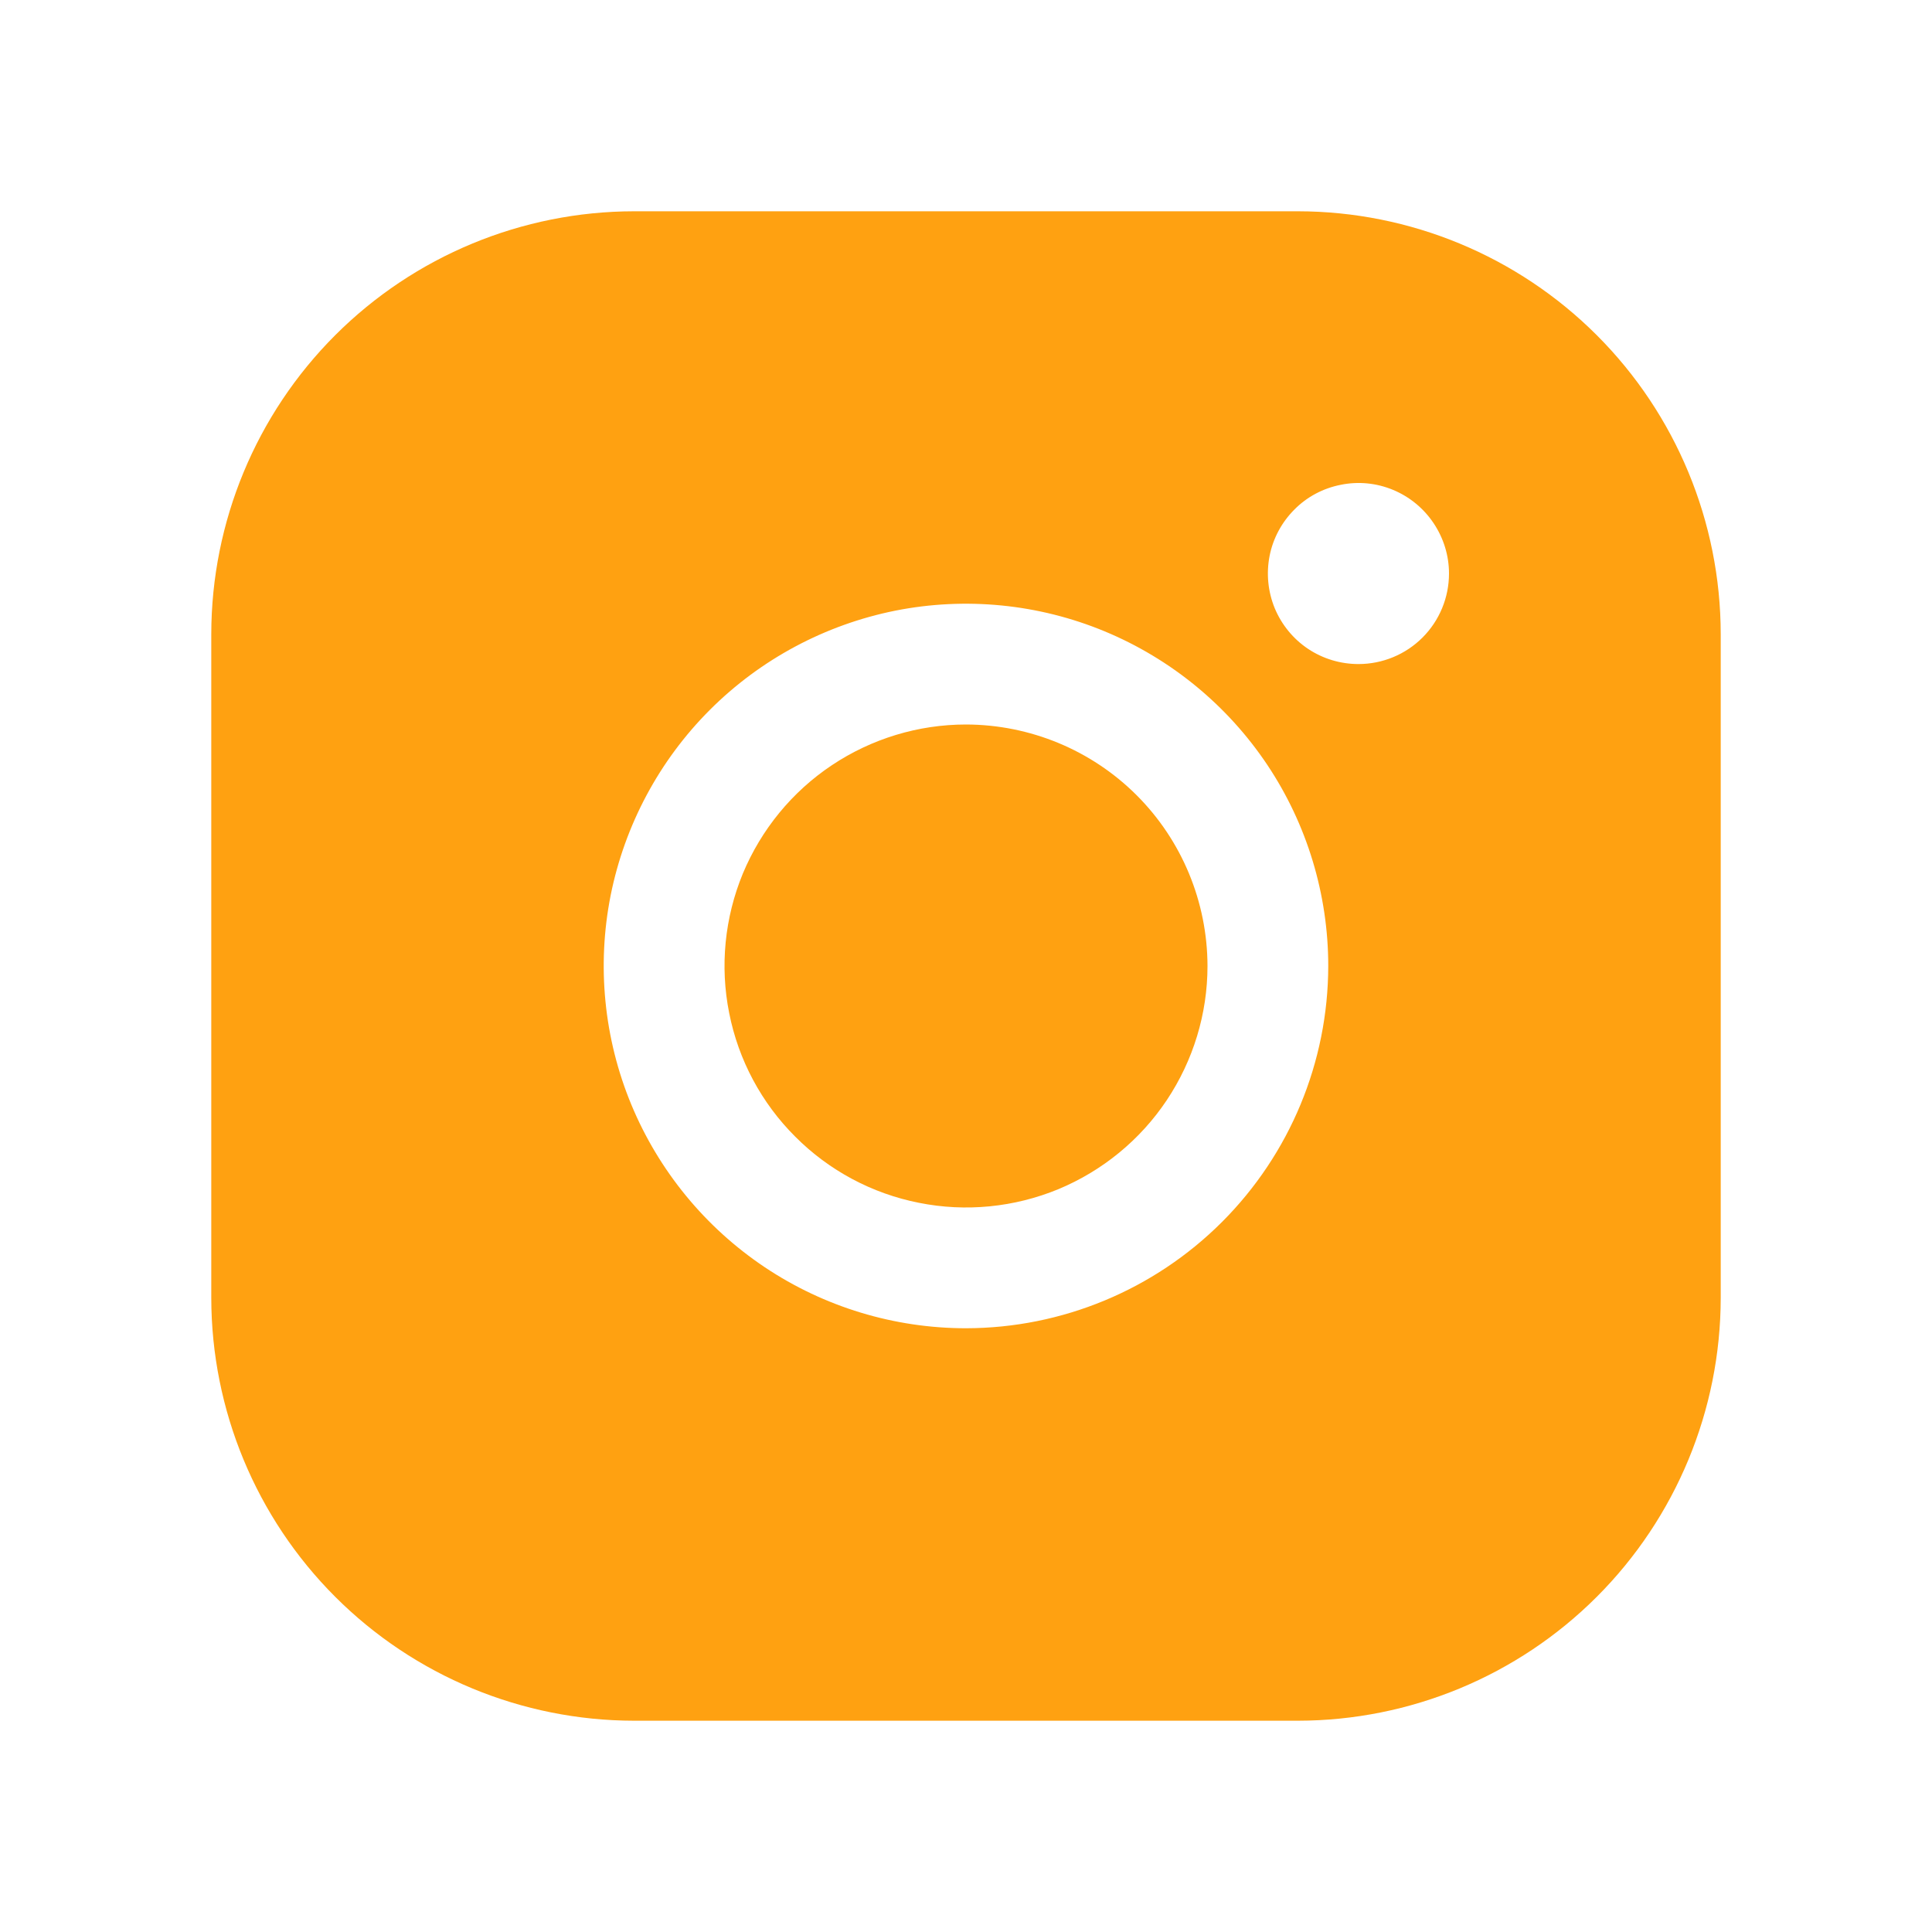
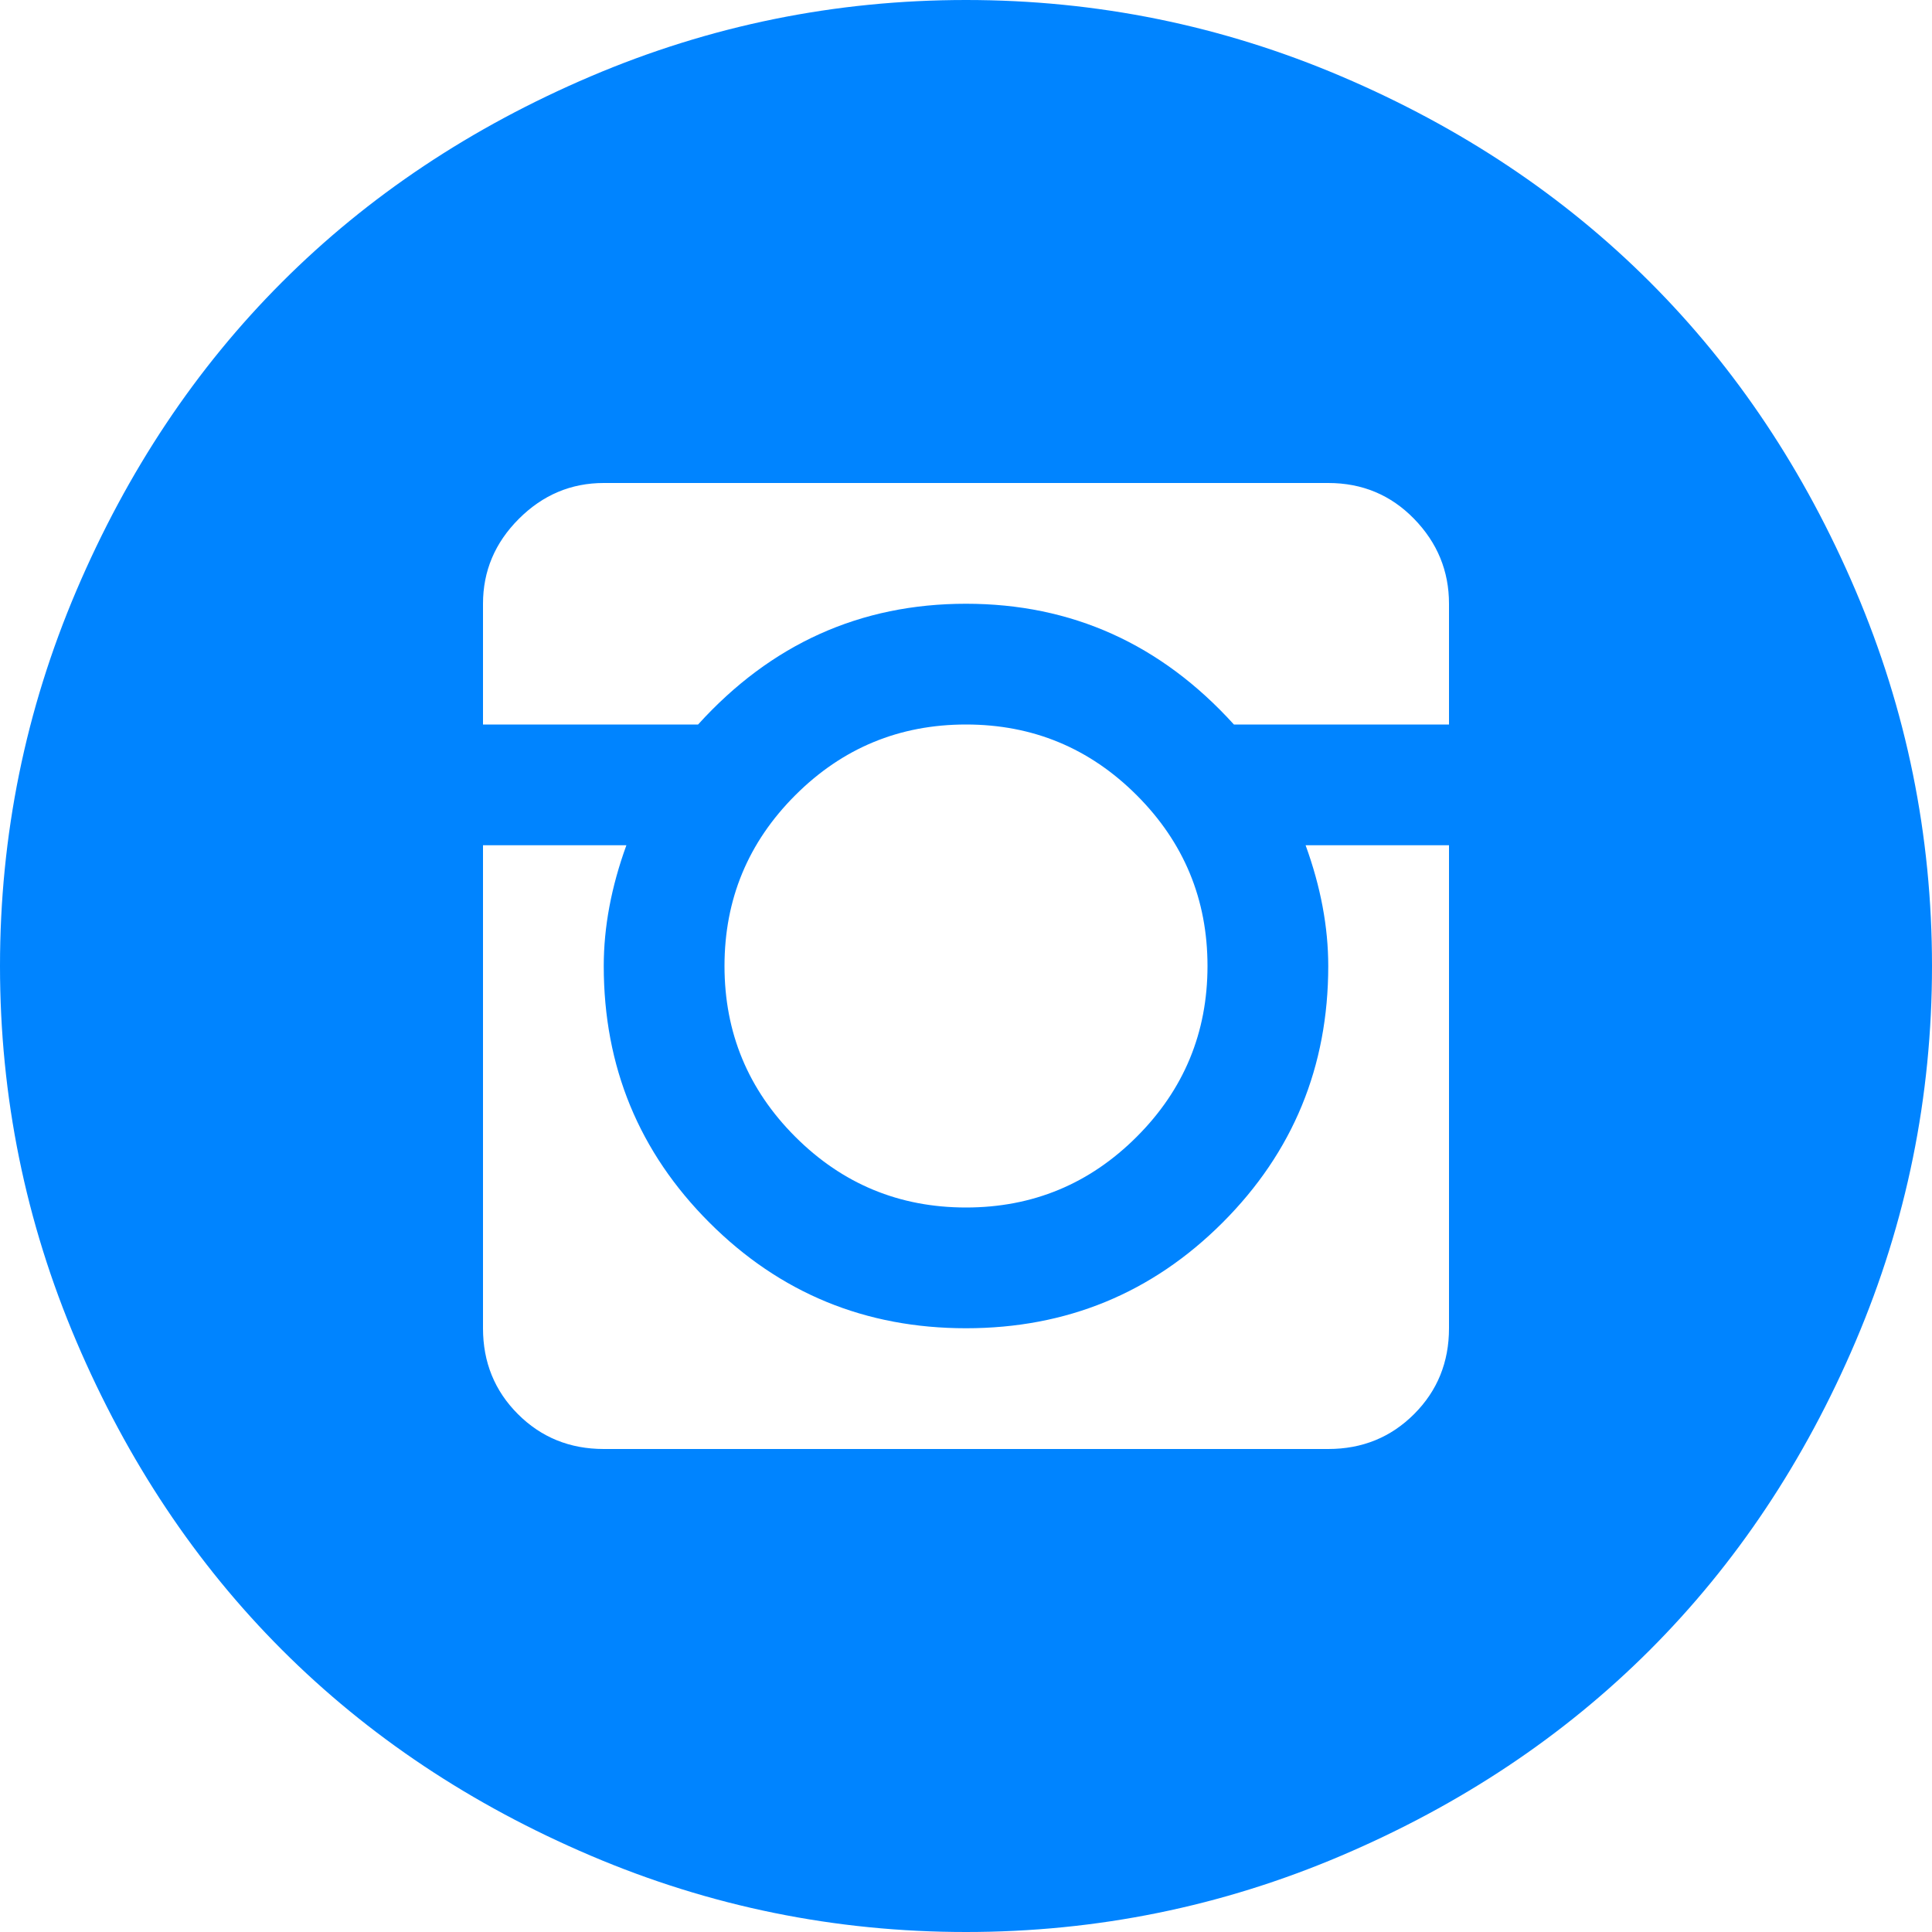
- <svg xmlns="http://www.w3.org/2000/svg" width="14" height="14" viewBox="0 0 14 14" fill="none">
-   <path d="M8.75 7C8.75 7.346 8.647 7.684 8.455 7.972C8.263 8.26 7.989 8.484 7.67 8.617C7.35 8.749 6.998 8.784 6.659 8.716C6.319 8.649 6.007 8.482 5.763 8.237C5.518 7.993 5.351 7.681 5.284 7.341C5.216 7.002 5.251 6.65 5.383 6.33C5.516 6.011 5.74 5.737 6.028 5.545C6.316 5.353 6.654 5.25 7 5.25C7.464 5.251 7.909 5.435 8.237 5.763C8.565 6.091 8.749 6.536 8.75 7ZM12.469 4.594V9.406C12.468 10.218 12.145 10.997 11.571 11.571C10.997 12.145 10.218 12.468 9.406 12.469H4.594C3.782 12.468 3.003 12.145 2.429 11.571C1.855 10.997 1.532 10.218 1.531 9.406V4.594C1.532 3.782 1.855 3.003 2.429 2.429C3.003 1.855 3.782 1.532 4.594 1.531H9.406C10.218 1.532 10.997 1.855 11.571 2.429C12.145 3.003 12.468 3.782 12.469 4.594ZM9.625 7C9.625 6.481 9.471 5.973 9.183 5.542C8.894 5.11 8.484 4.774 8.005 4.575C7.525 4.376 6.997 4.324 6.488 4.425C5.979 4.527 5.511 4.777 5.144 5.144C4.777 5.511 4.527 5.979 4.425 6.488C4.324 6.997 4.376 7.525 4.575 8.005C4.774 8.484 5.11 8.894 5.542 9.183C5.973 9.471 6.481 9.625 7 9.625C7.696 9.624 8.363 9.347 8.855 8.855C9.347 8.363 9.624 7.696 9.625 7ZM10.5 4.156C10.5 4.026 10.461 3.9 10.389 3.792C10.317 3.684 10.215 3.6 10.095 3.55C9.975 3.5 9.843 3.487 9.716 3.513C9.588 3.538 9.471 3.6 9.38 3.692C9.288 3.784 9.225 3.901 9.2 4.028C9.175 4.156 9.188 4.287 9.237 4.407C9.287 4.527 9.371 4.63 9.479 4.702C9.587 4.774 9.714 4.812 9.844 4.812C10.018 4.812 10.185 4.743 10.308 4.62C10.431 4.497 10.5 4.33 10.5 4.156Z" fill="#FFA111" />
+ <svg xmlns="http://www.w3.org/2000/svg" width="1024" height="1024" preserveAspectRatio="xMidYMid meet" viewBox="0 0 1024 1024" style="-ms-transform: rotate(360deg); -webkit-transform: rotate(360deg); transform: rotate(360deg);">
+   <path d="M512 1024q-104 0-199-40.5t-163.5-109T40.5 711T0 512t40.5-199t109-163.5T313 40.5T512 0t199 40.5t163.5 109t109 163.5t40.5 199t-40.5 199t-109 163.5t-163.5 109t-199 40.5zm256-704q0-26-18.5-45T704 256H320q-26 0-45 19t-19 45v64h114q58-64 142-64t142 64h114v-64zM384 512q0 53 37.5 90.5T512 640t90.5-37.5T640 512t-37.5-90.5T512 384t-90.5 37.5T384 512zm384-64h-76q12 33 12 64q0 80-56 136t-136 56t-136-56t-56-136q0-31 12-64h-76v256q0 27 18.5 45.5T320 768h384q27 0 45.5-18.5T768 704V448z" fill="#0084ff" />
+   <rect x="0" y="0" width="1024" height="1024" fill="rgba(0, 0, 0, 0)" />
</svg>
